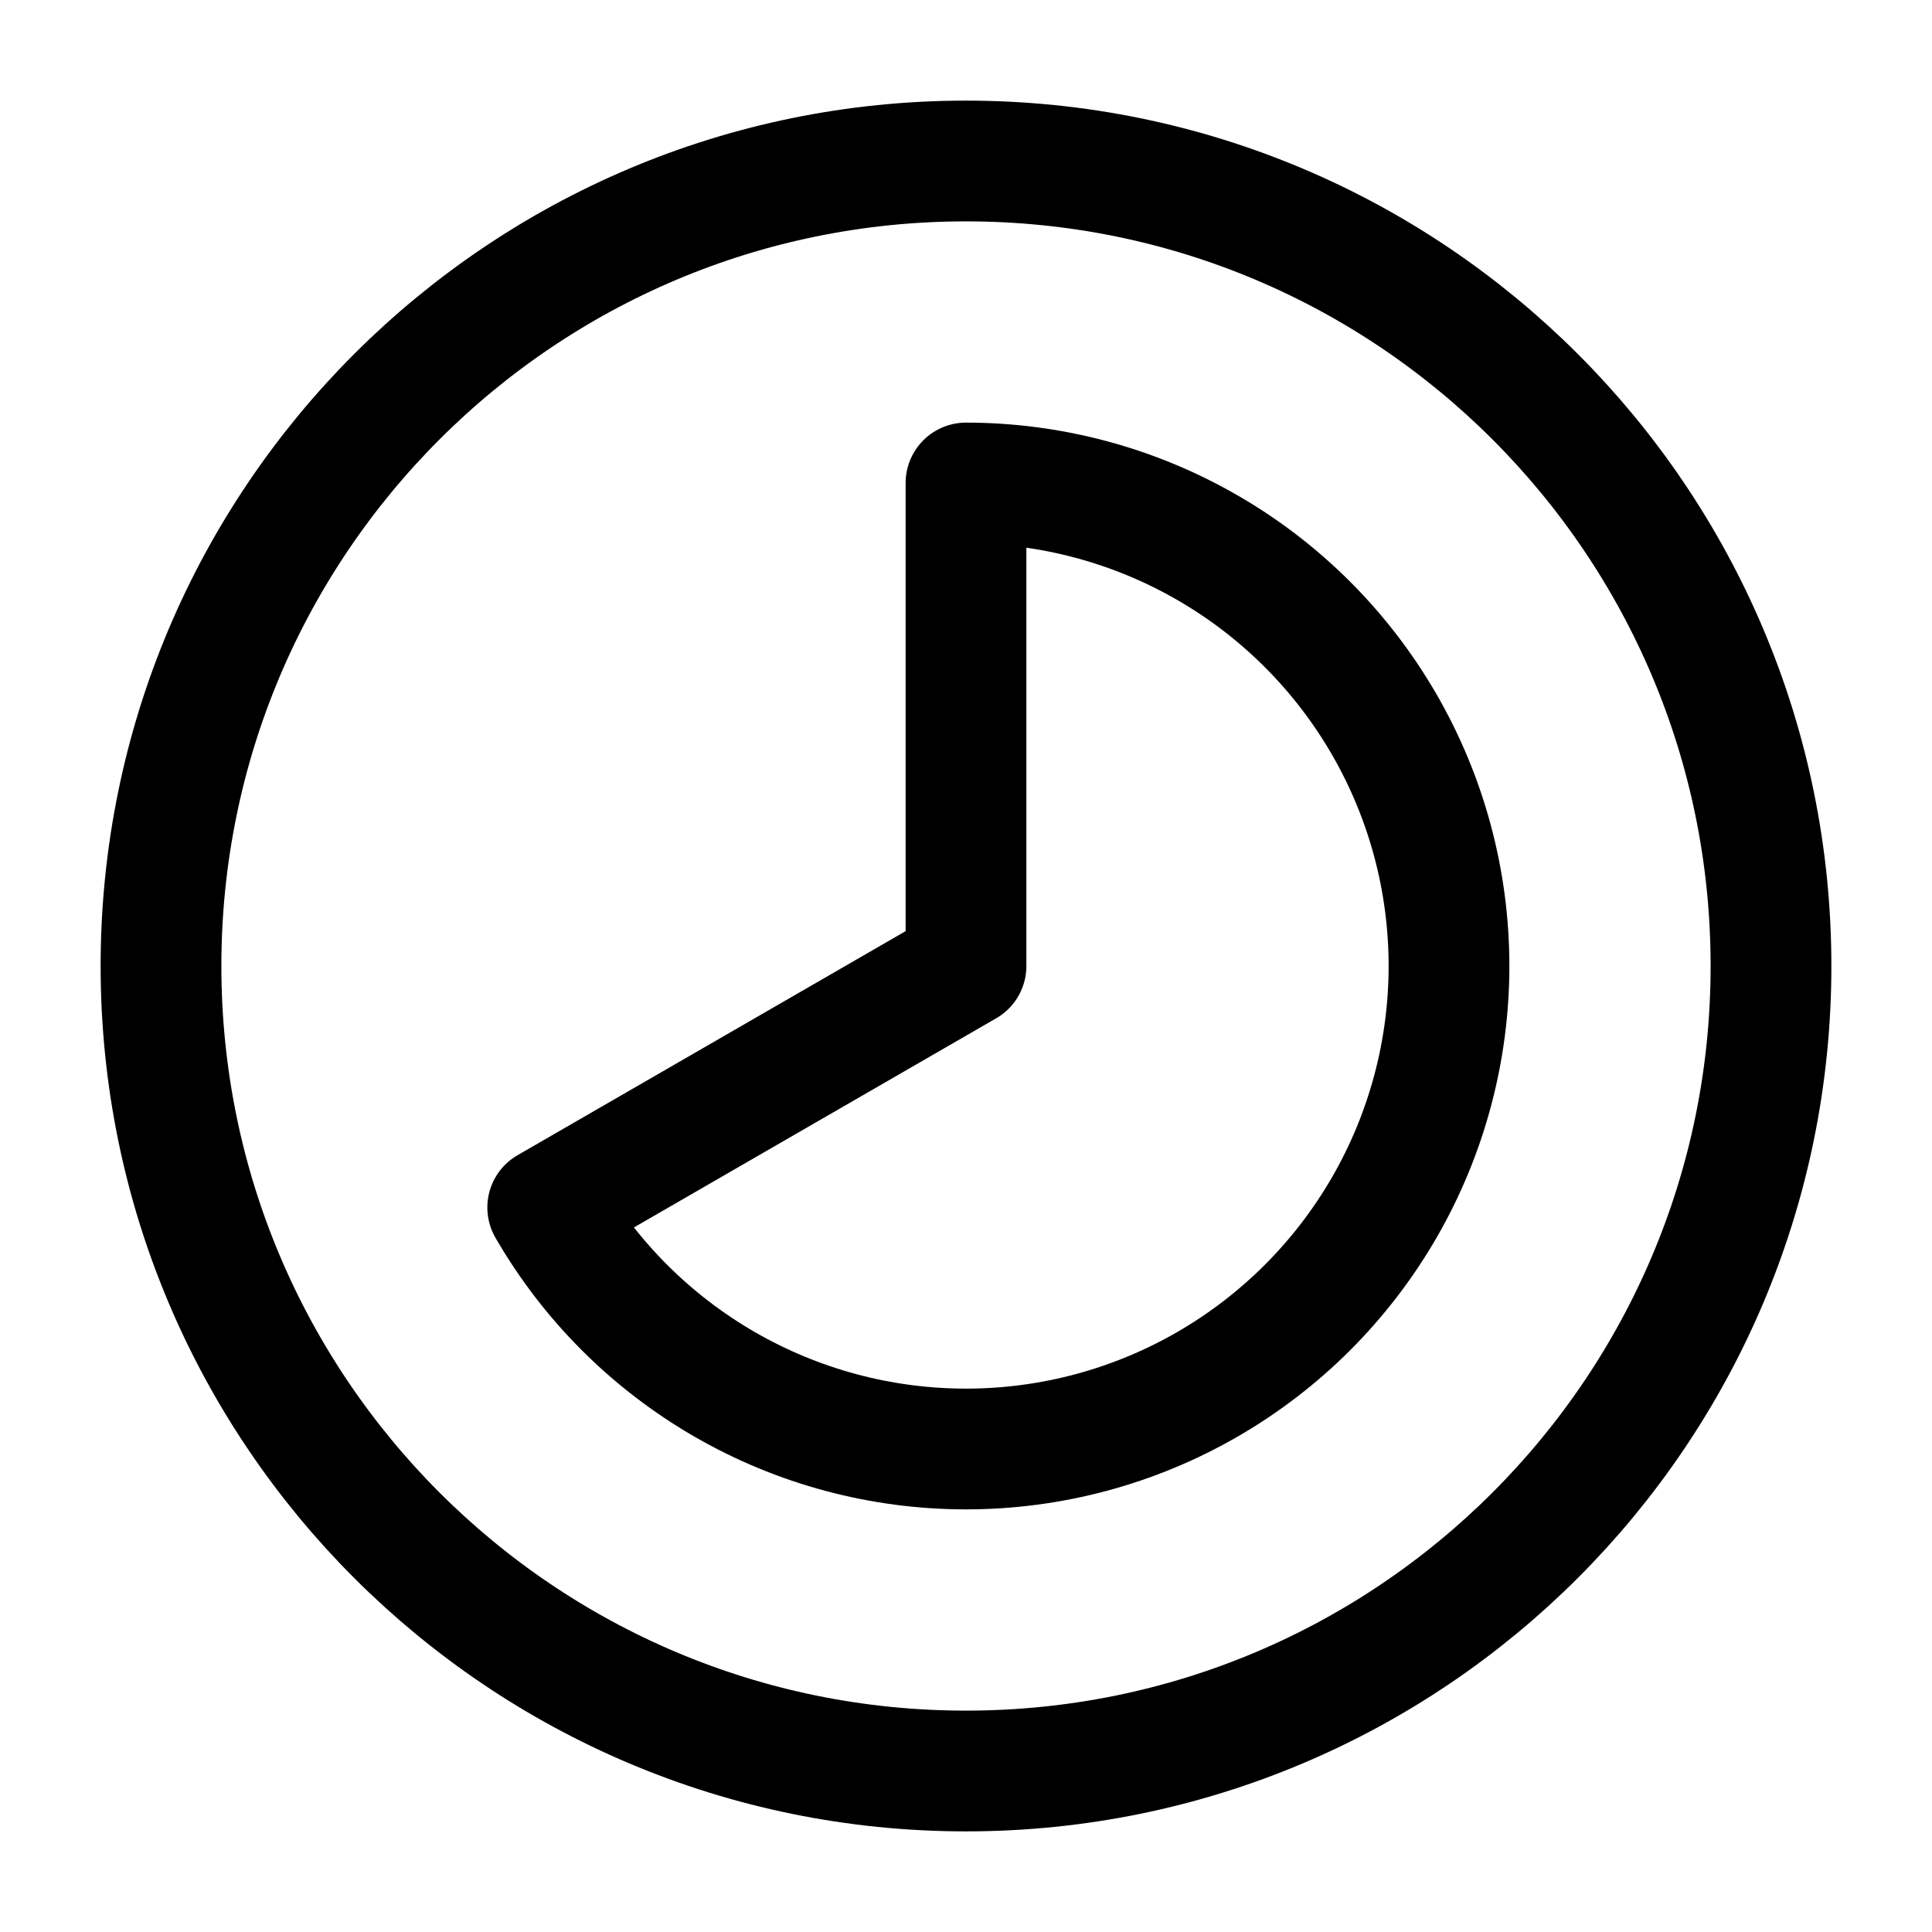
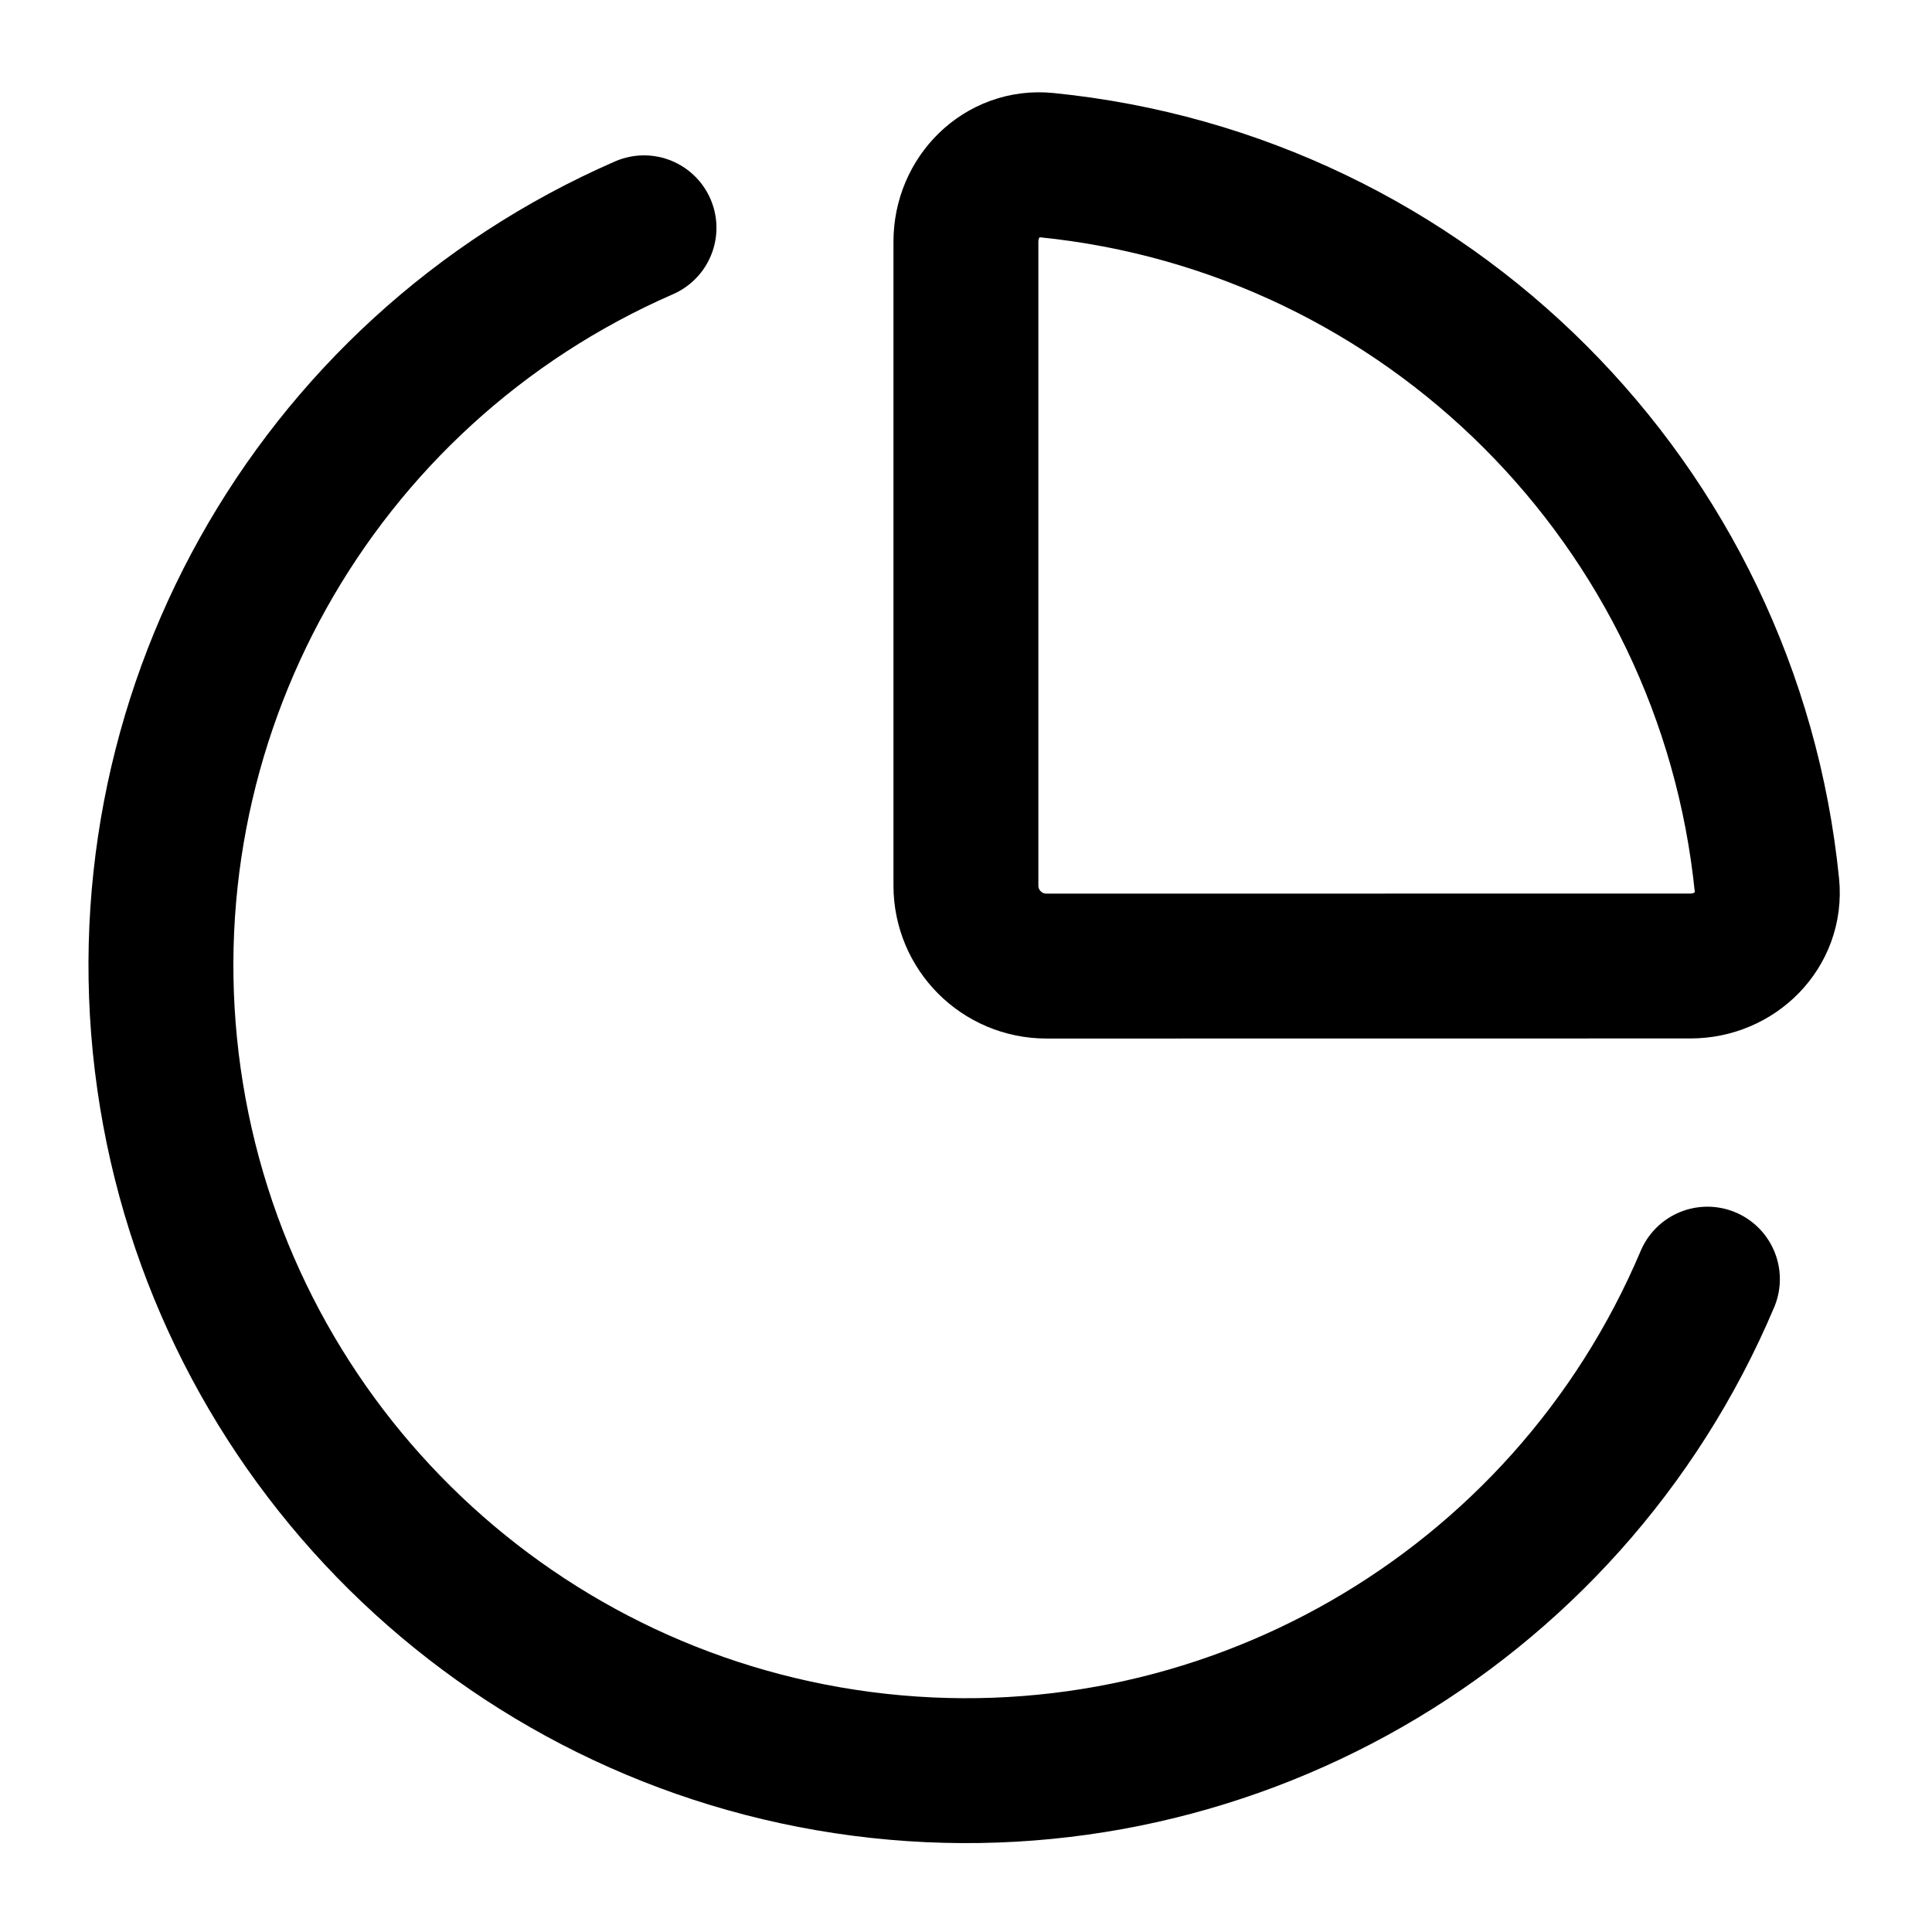
- <svg xmlns="http://www.w3.org/2000/svg" viewBox="0 0 24 24" fill="none">
-   <circle cx="12" cy="12" r="10" stroke="#000000" stroke-linecap="round" stroke-linejoin="round" stroke-width="1.5" />
-   <path d="M12 6C13.053 6 14.088 6.277 15 6.804C15.912 7.33 16.669 8.088 17.196 9C17.723 9.912 18 10.947 18 12C18 13.053 17.723 14.088 17.196 15C16.669 15.912 15.912 16.669 15 17.196C14.088 17.723 13.053 18 12 18C10.947 18 9.912 17.723 9 17.196C8.088 16.669 7.33 15.912 6.804 15L12 12L12 6Z" stroke="#000000" stroke-linecap="round" stroke-linejoin="round" stroke-width="1.5" />
+ <svg xmlns="http://www.w3.org/2000/svg" viewBox="0 0 24 24" fill="none" stroke="#000000" stroke-width="1.8" stroke-linecap="round" stroke-linejoin="round">
+   <path d="M21 12c.552 0 1.005-.449.95-.998a10 10 0 0 0-8.953-8.951c-.55-.055-.998.398-.998.95v8a1 1 0 0 0 1 1z" />
+   <path d="M21.21 15.89A10 10 0 1 1 8 2.83" />
</svg>
